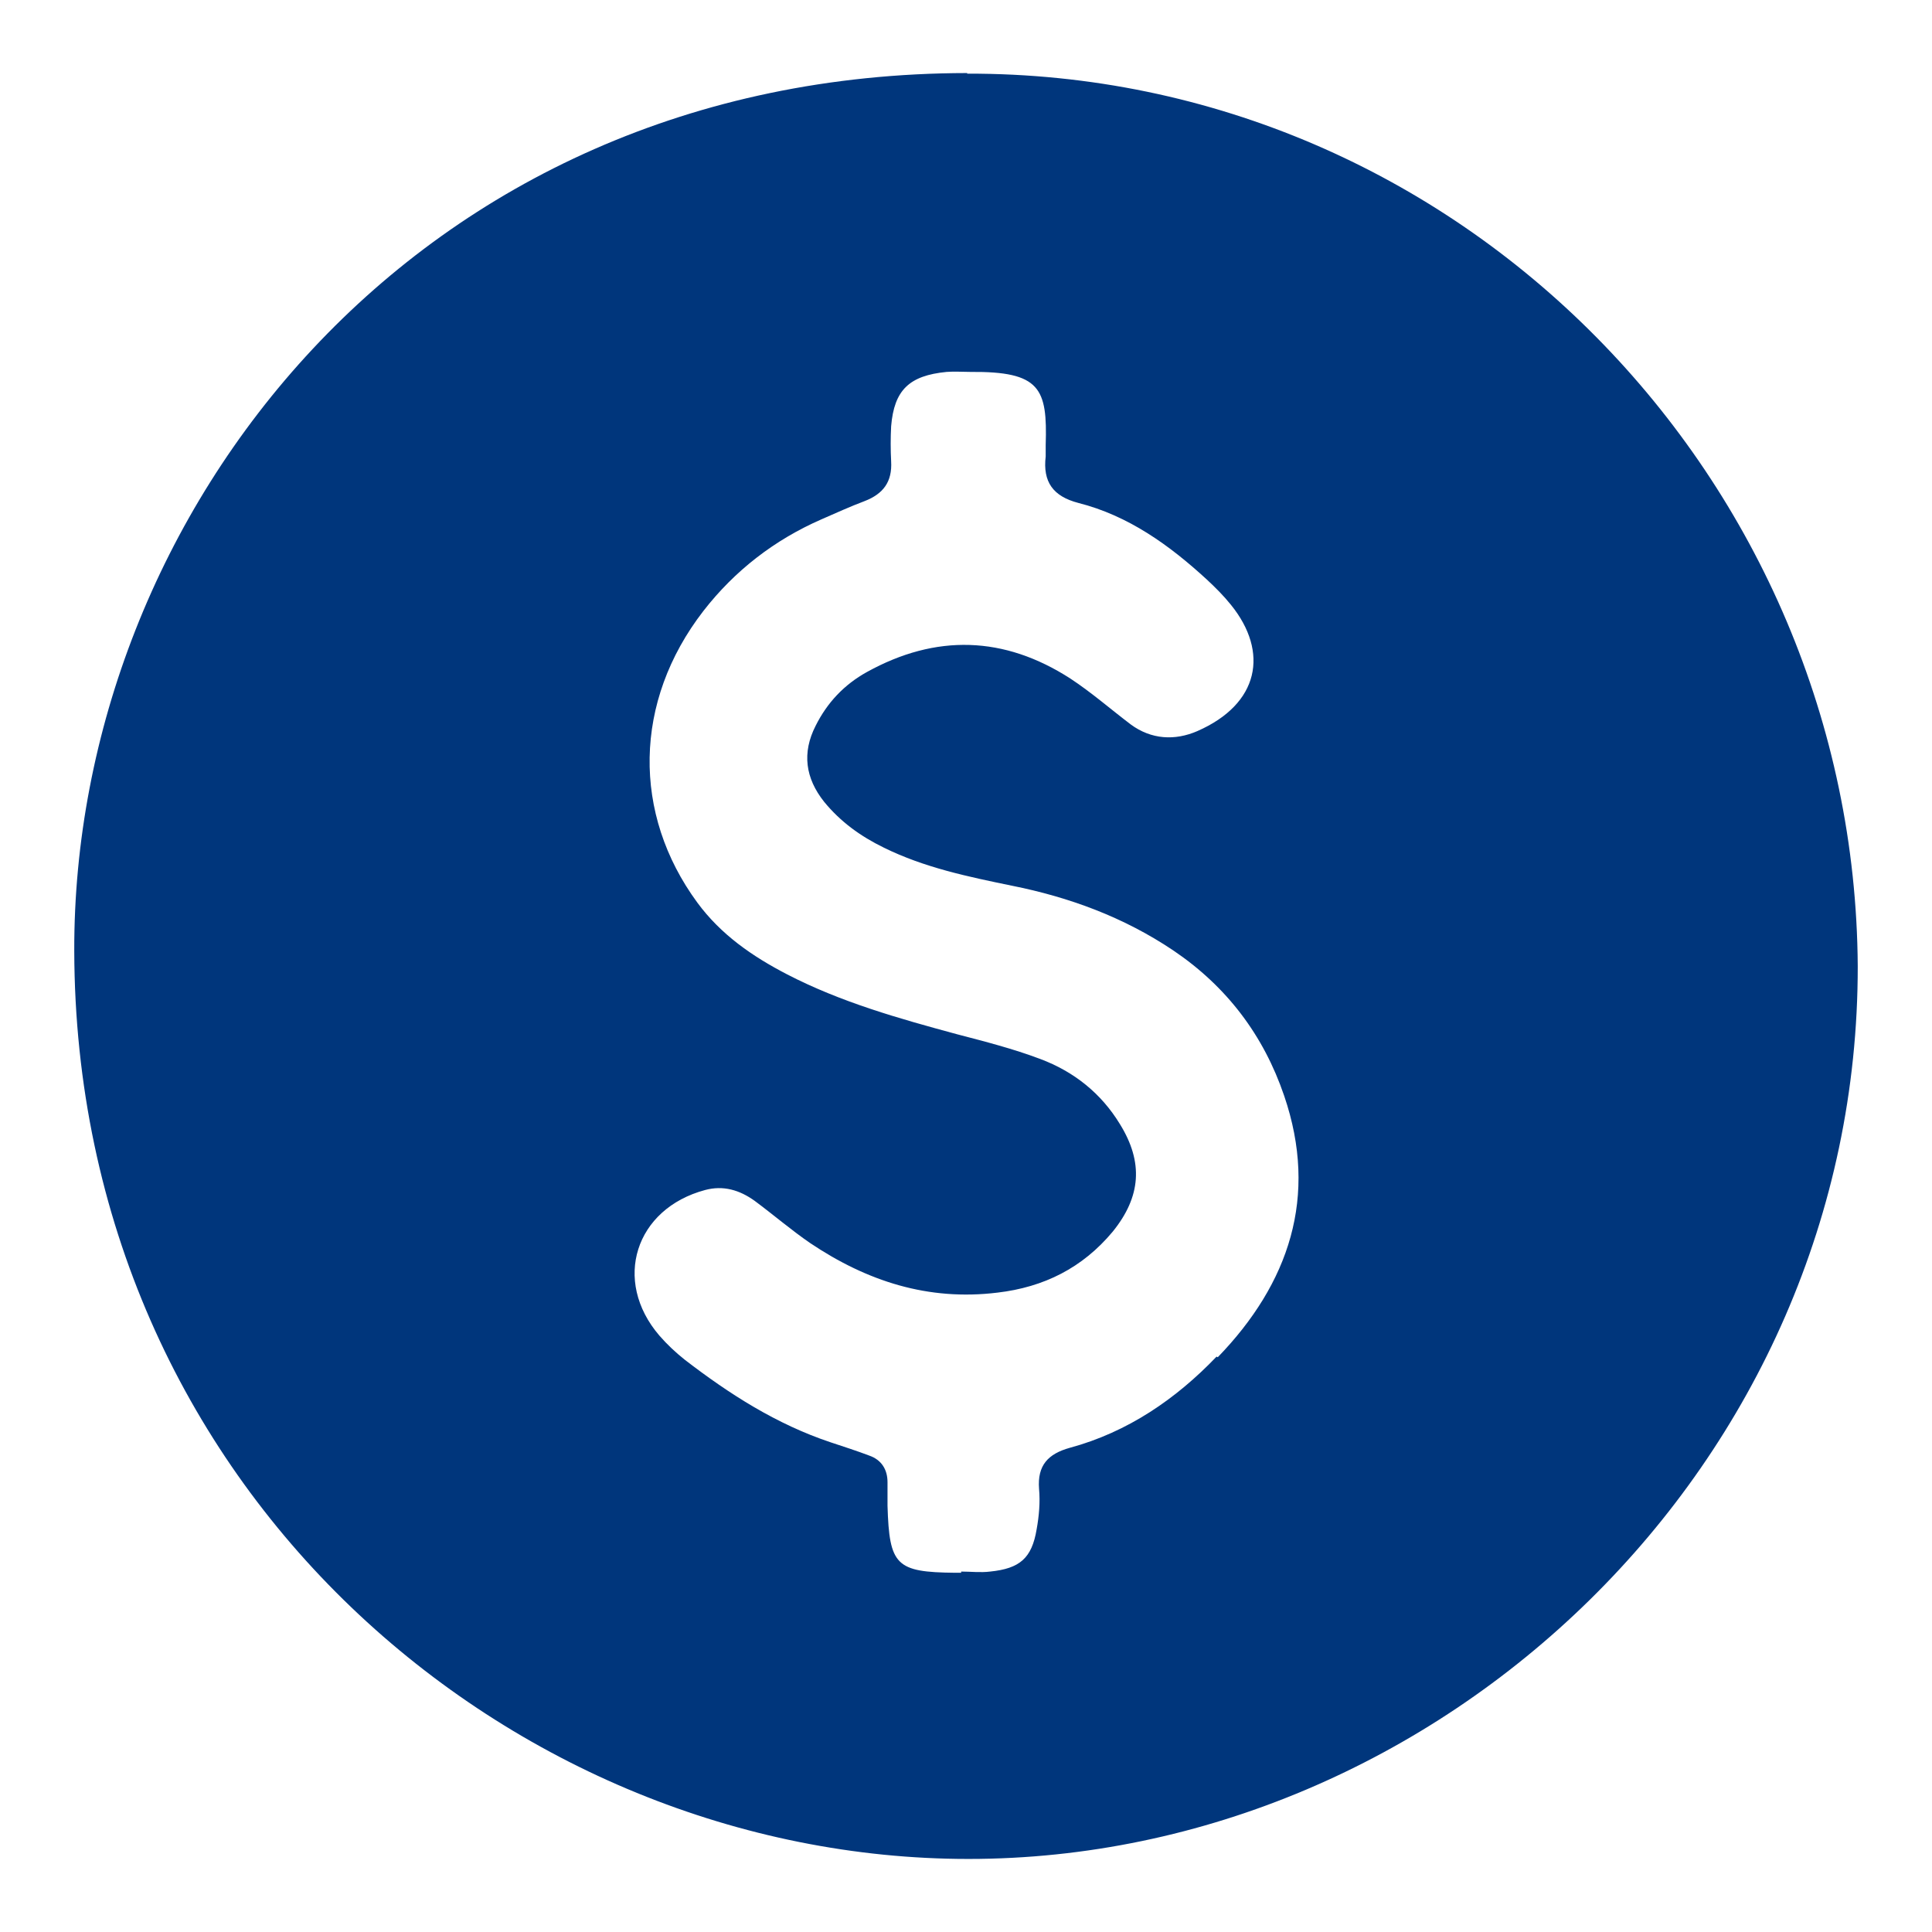
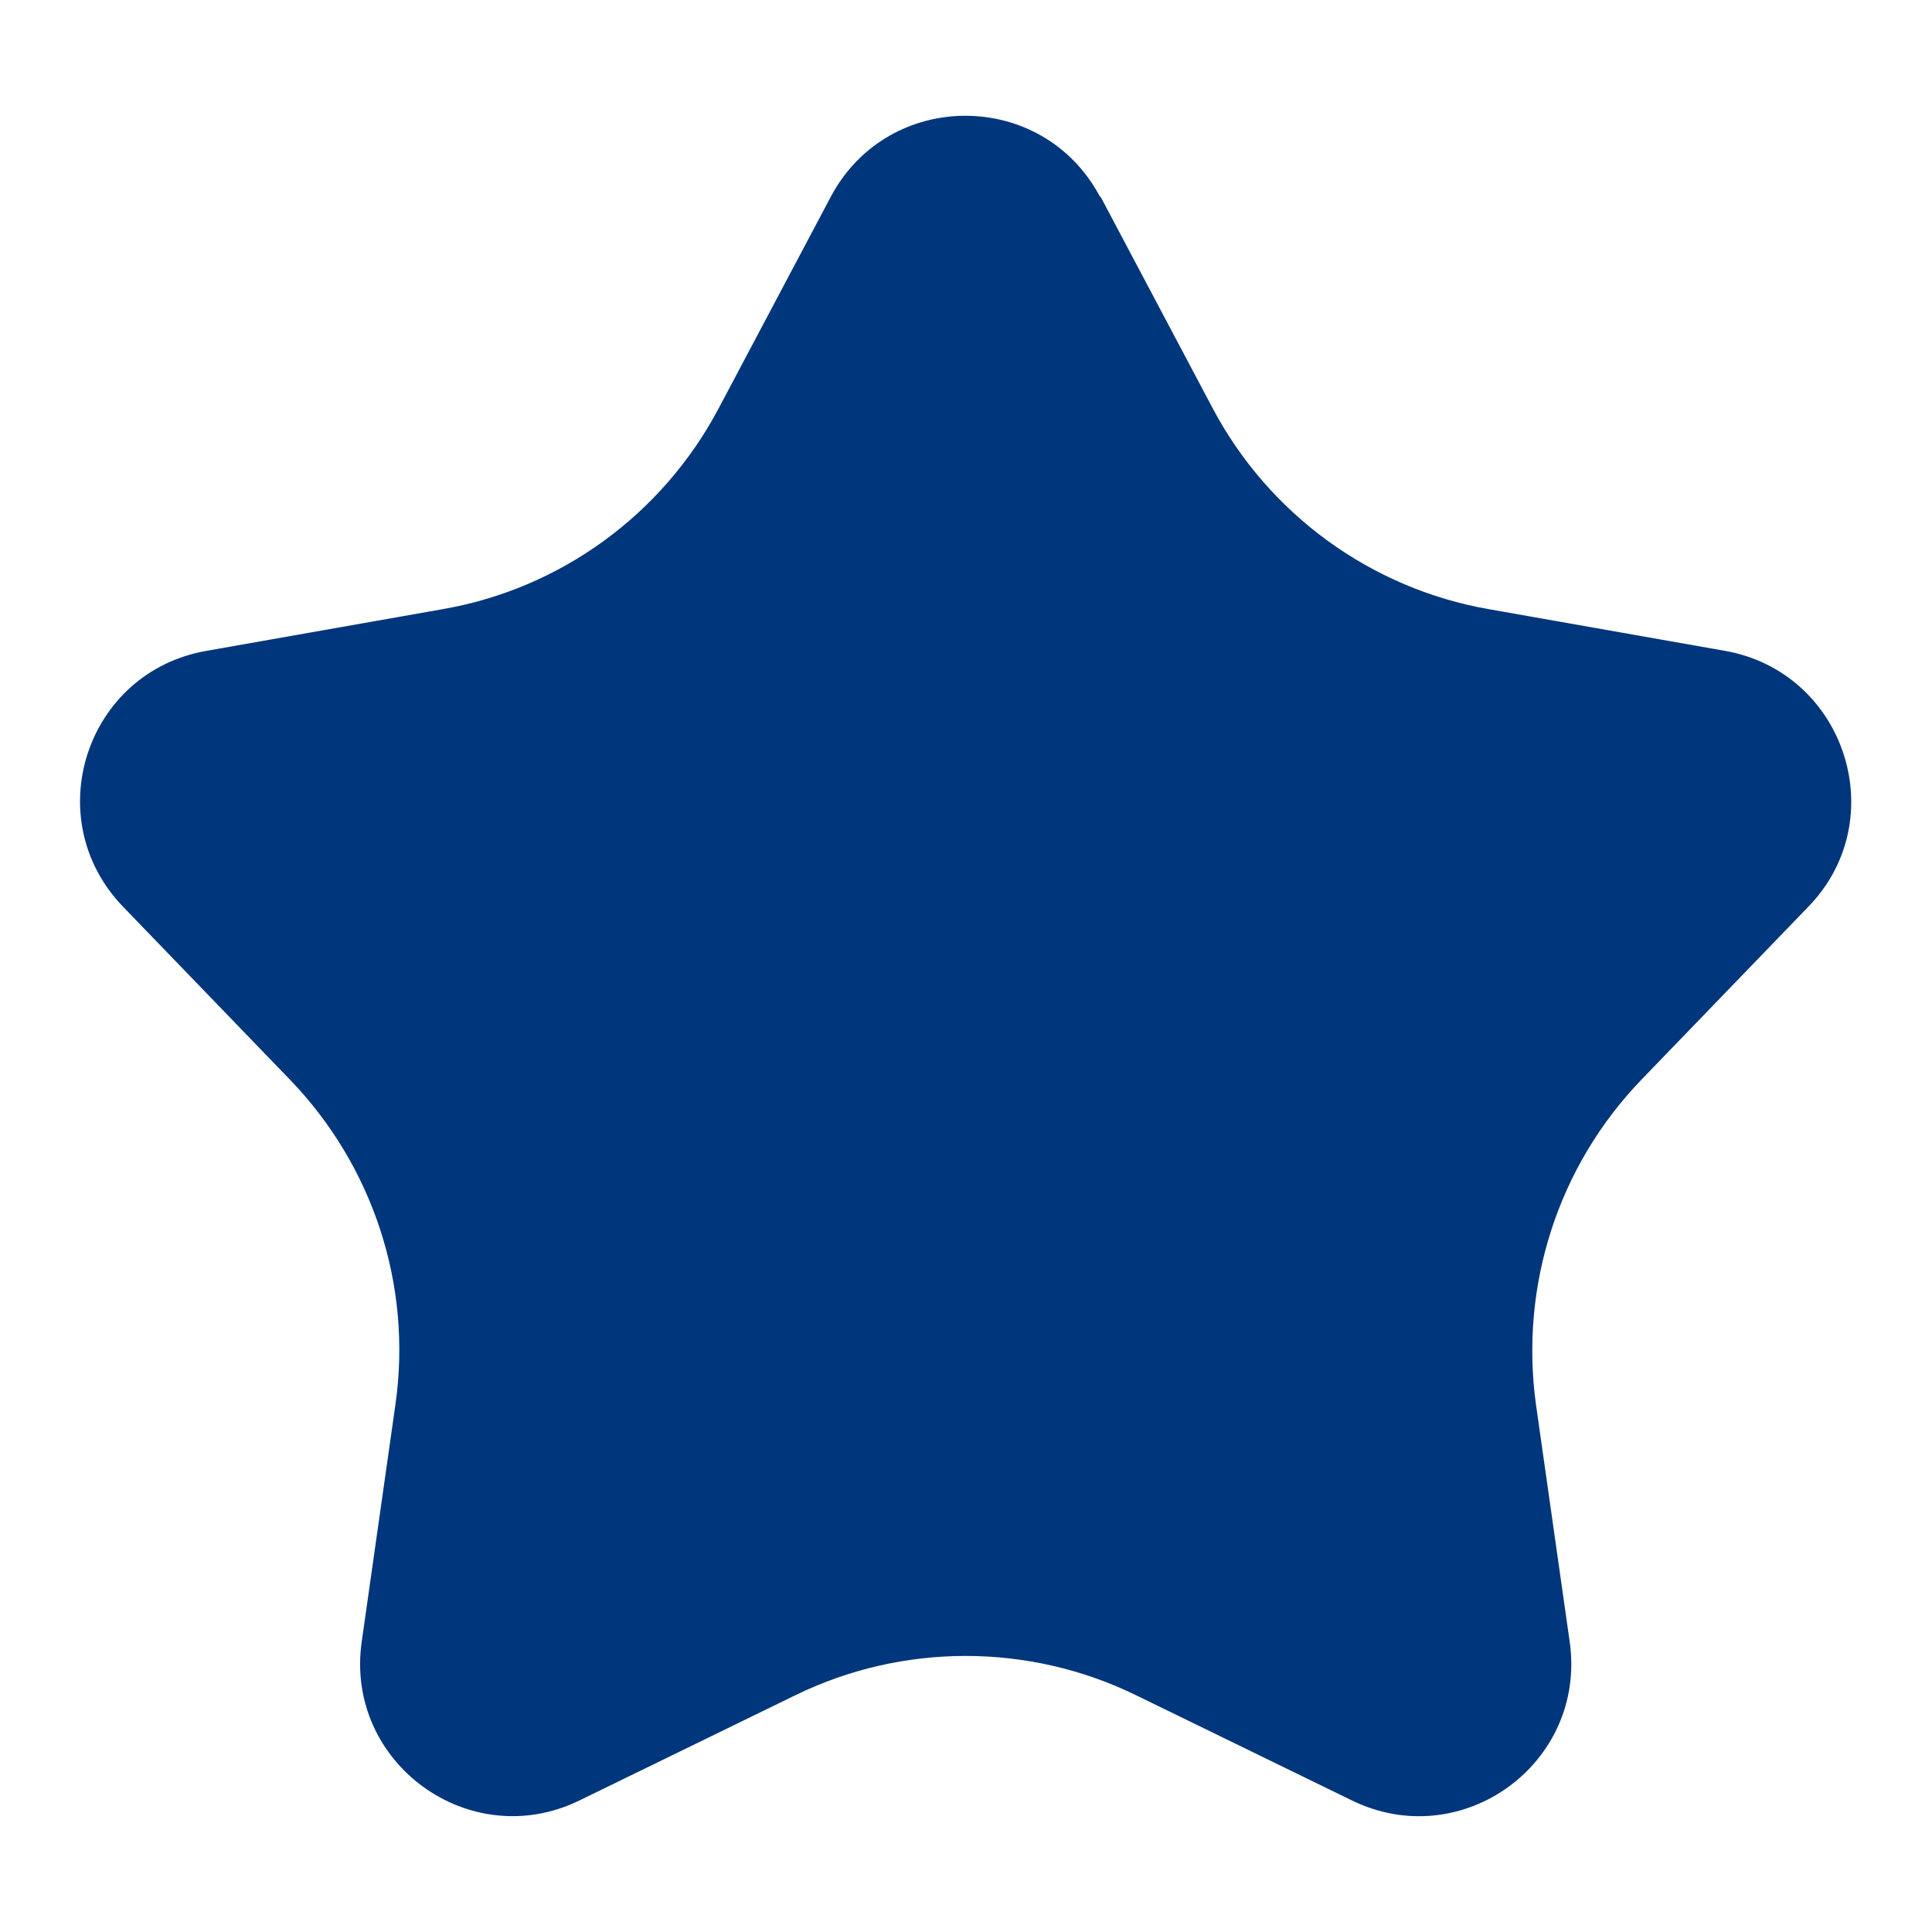
<svg xmlns="http://www.w3.org/2000/svg" id="_圖層_1" data-name="圖層_1" version="1.1" viewBox="0 0 32 32">
  <defs>
    <style>
      .st0 {
        fill: #00367c;
      }
    </style>
  </defs>
-   <path class="st0" d="M16.02,1.21c-9.16.01-14.81,7.32-14.79,14.54.02,8.93,7.27,15.04,14.81,15.04,7.8,0,14.74-6.52,14.73-14.79-.05-8.05-6.58-14.8-14.75-14.78ZM20.15,22.47c-.67.7-1.47,1.25-2.43,1.51-.36.1-.54.29-.51.68.02.22,0,.45-.04.67-.08.48-.28.65-.77.7-.16.02-.32,0-.48,0v.02s-.06,0-.1,0c-.98-.01-1.09-.12-1.12-1.11,0-.13,0-.26,0-.39,0-.21-.1-.37-.3-.44-.21-.08-.43-.15-.64-.22-.9-.3-1.68-.8-2.42-1.37-.15-.12-.29-.25-.42-.4-.78-.91-.4-2.1.76-2.41.3-.08.57,0,.82.18.31.23.6.48.92.7.94.63,1.95.96,3.1.82.77-.09,1.41-.41,1.91-1.01.47-.58.51-1.15.12-1.78-.31-.51-.76-.87-1.32-1.08-.45-.17-.92-.29-1.38-.41-.96-.26-1.92-.53-2.81-.99-.58-.3-1.1-.66-1.49-1.19-1.08-1.47-1.06-3.33.1-4.83.52-.67,1.18-1.18,1.96-1.52.23-.1.47-.21.71-.3.31-.12.46-.32.44-.66-.01-.19-.01-.39,0-.58.05-.6.3-.84.92-.9.13-.01.26,0,.39,0,1.16-.01,1.28.27,1.25,1.21,0,.06,0,.13,0,.19-.05.42.12.66.54.77.83.21,1.51.7,2.13,1.27.14.13.28.27.4.42.63.78.47,1.64-.56,2.09-.37.16-.76.14-1.1-.11-.33-.25-.65-.53-1-.76-1.1-.71-2.23-.74-3.37-.11-.38.21-.66.51-.85.89-.23.45-.17.87.14,1.26.27.33.6.57.99.76.67.33,1.39.48,2.12.63.95.19,1.85.52,2.67,1.07.89.6,1.5,1.41,1.84,2.41.57,1.67.08,3.11-1.1,4.33Z" />
+   <path class="st0" d="M18.23,3.26l1.86,3.51c.93,1.75,2.62,2.98,4.57,3.32l3.91.69c1.99.35,2.79,2.79,1.38,4.24l-2.76,2.86c-1.38,1.43-2.02,3.41-1.75,5.38l.56,3.94c.28,2.01-1.79,3.51-3.61,2.62l-3.57-1.74c-1.78-.87-3.87-.87-5.65,0l-3.57,1.74c-1.82.89-3.89-.62-3.61-2.62l.56-3.94c.28-1.97-.37-3.95-1.75-5.38l-2.76-2.86c-1.41-1.46-.62-3.89,1.38-4.24l3.91-.69c1.96-.34,3.64-1.57,4.57-3.32l1.86-3.51c.95-1.79,3.51-1.79,4.46,0Z" />
</svg>
